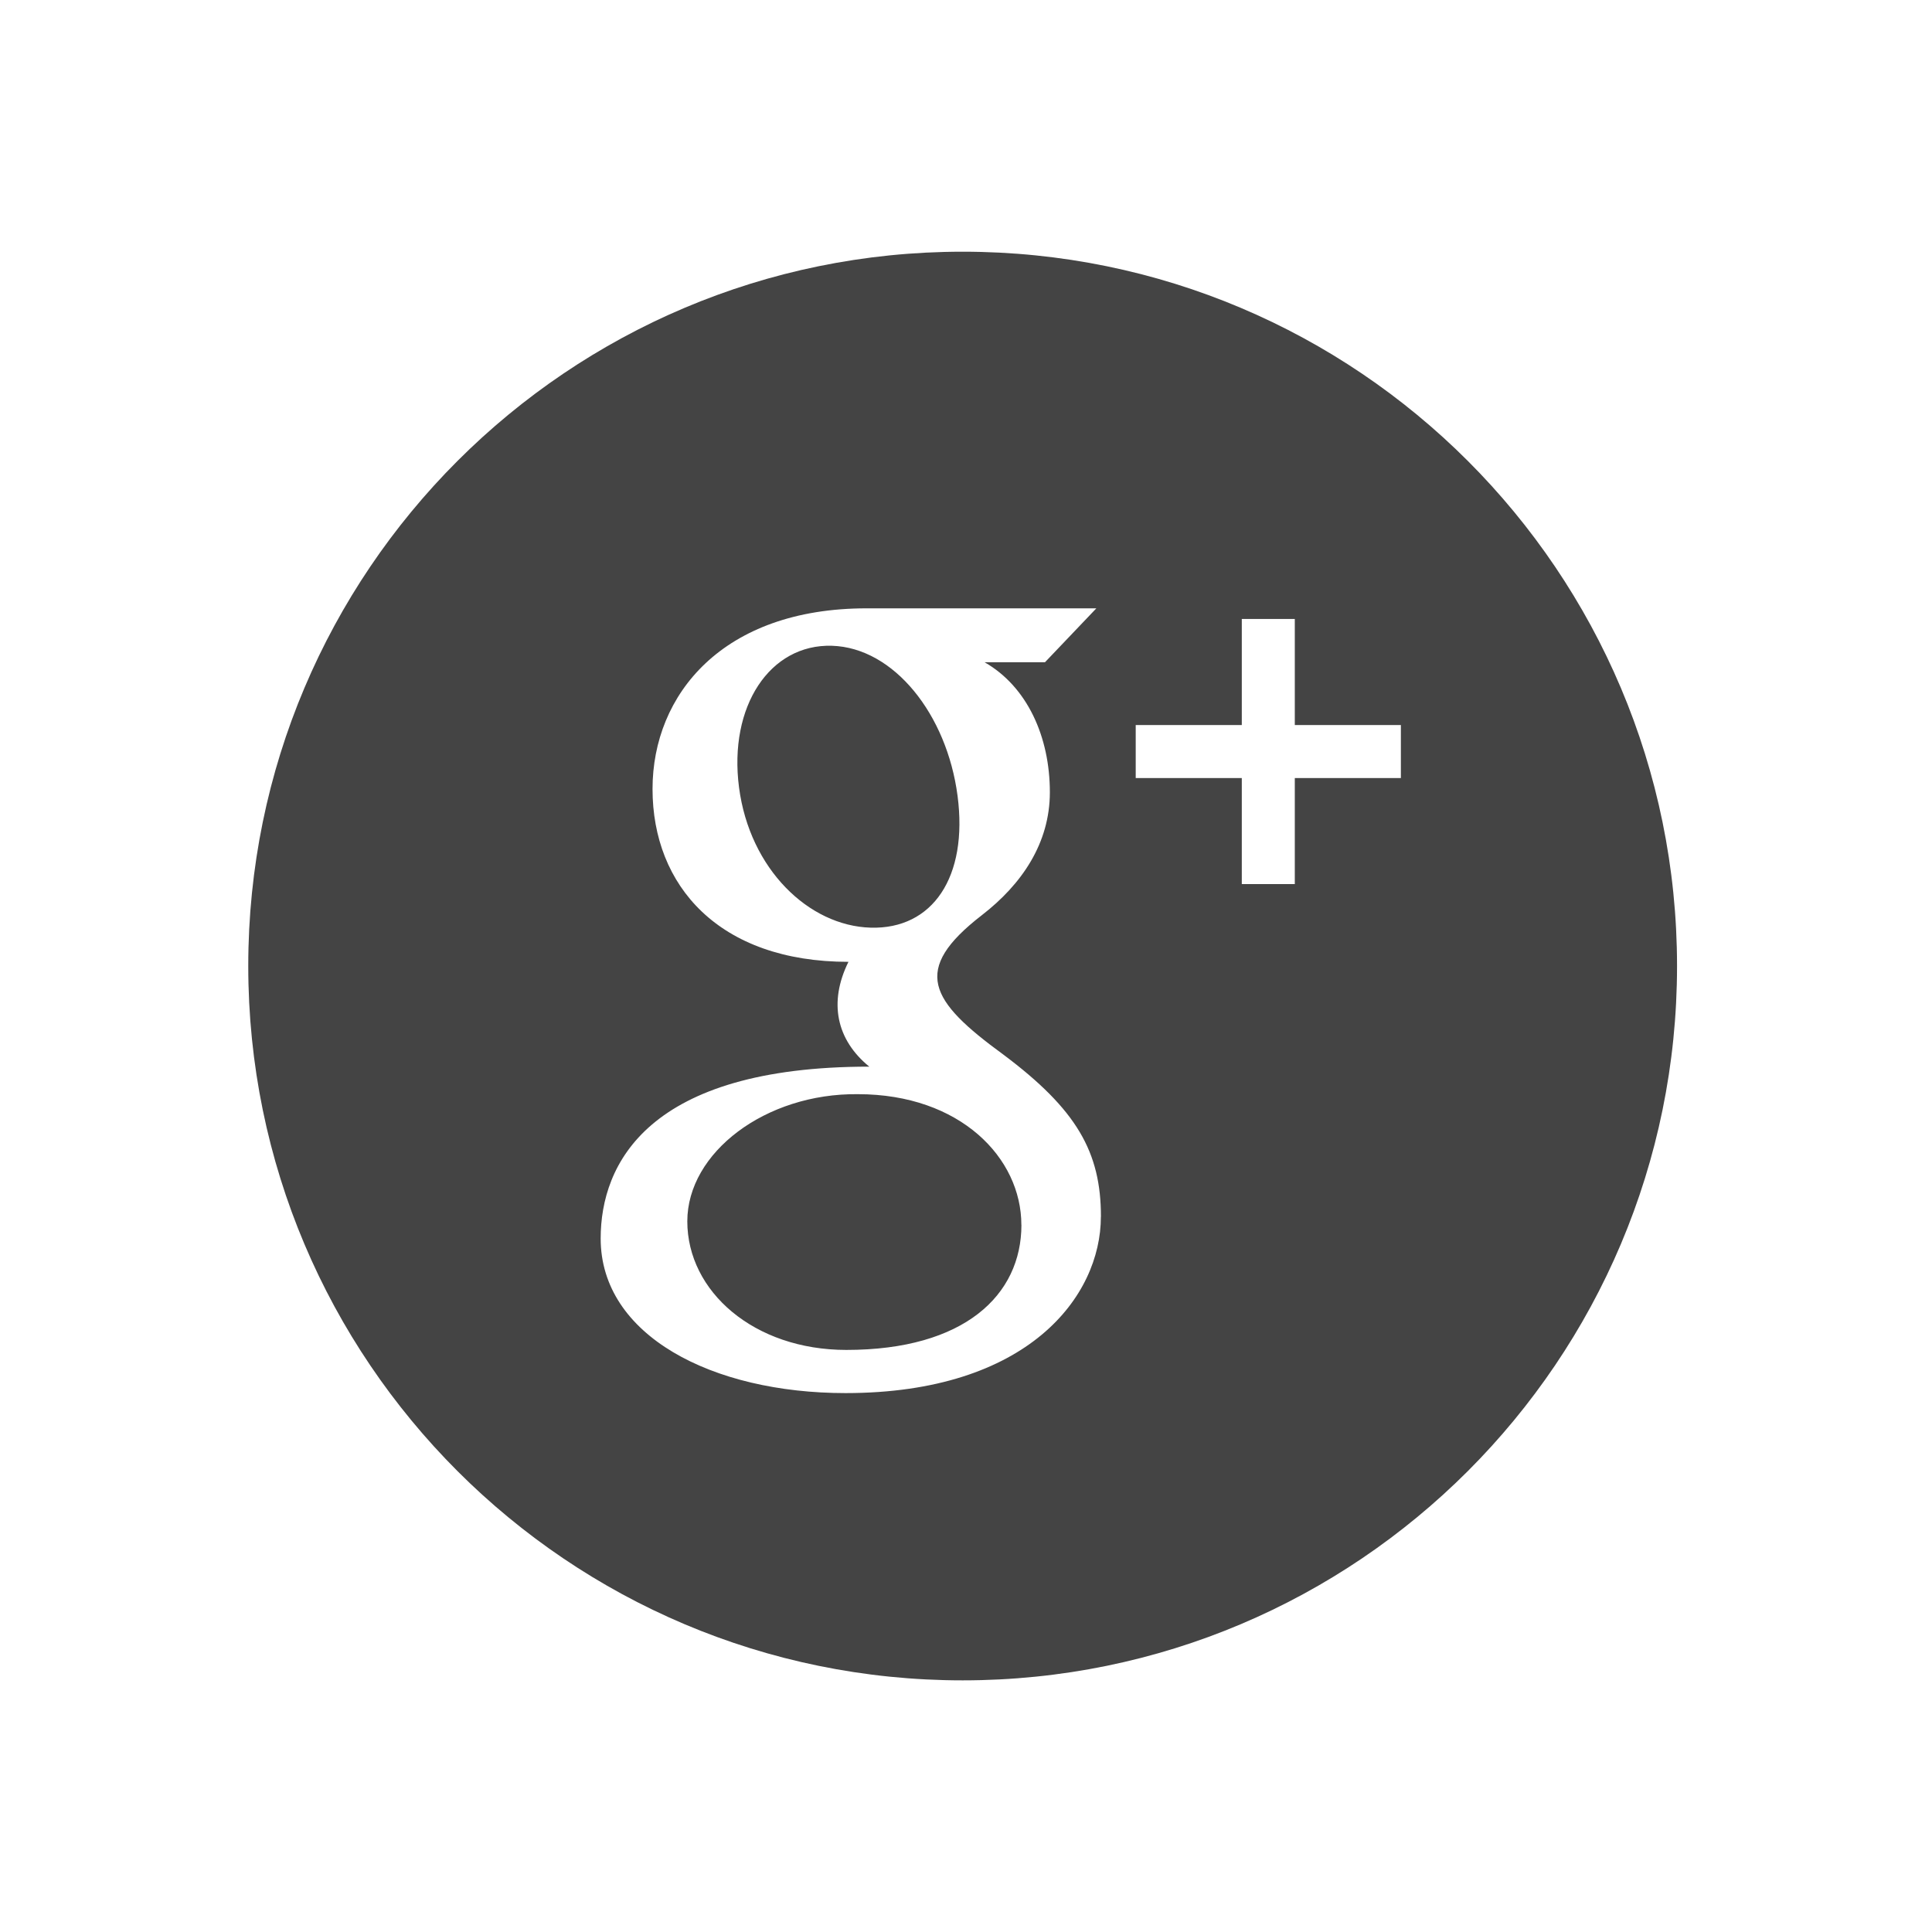
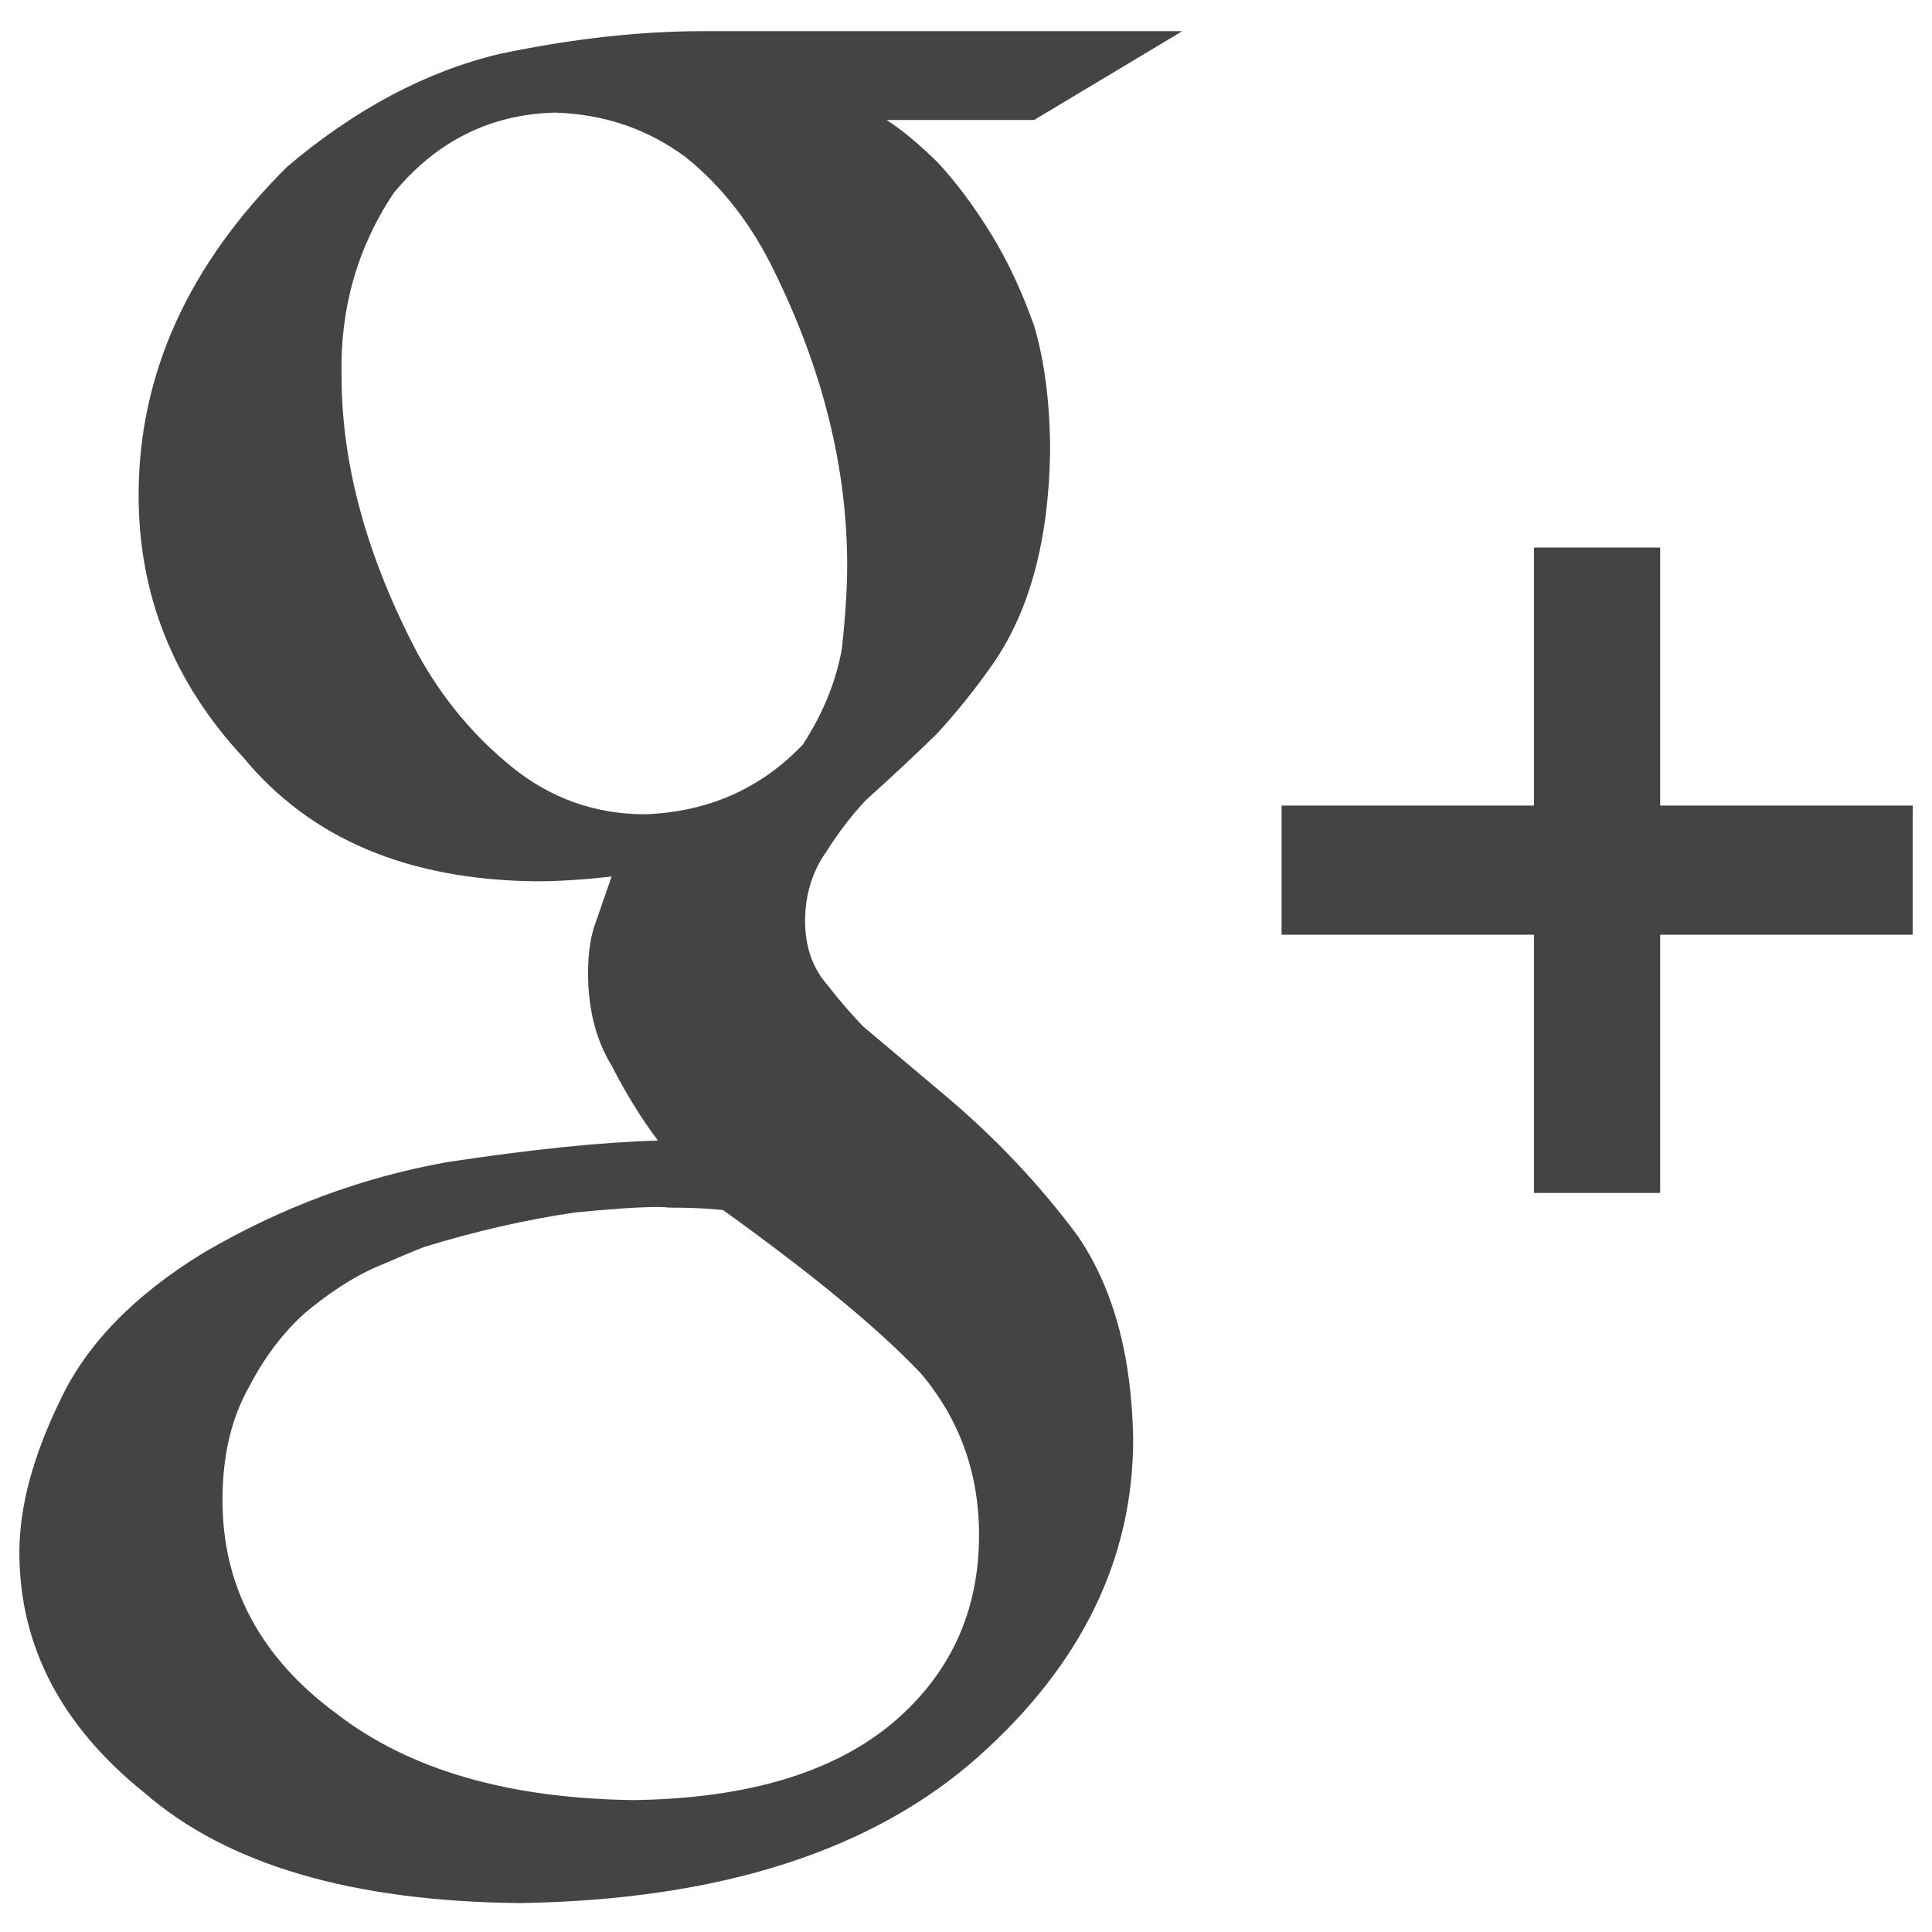
<svg xmlns="http://www.w3.org/2000/svg" version="1.1" width="32" height="32" viewBox="0 0 32 32">
-   <path fill="#444444" d="M16.918 20.288c0 1.163-0.945 2.071-2.9 2.071-1.529 0-2.634-0.968-2.634-2.13 0-1.14 1.296-2.123 2.825-2.106 1.696 0 2.708 1.056 2.708 2.165zM27.777 16c0 6.534-5.297 11.832-11.832 11.832s-11.833-5.297-11.833-11.832c0-6.534 5.298-11.831 11.833-11.831s11.832 5.297 11.832 11.831zM18.235 20.153c0-1.073-0.401-1.775-1.614-2.684-1.23-0.897-1.531-1.404-0.357-2.312 0.662-0.512 1.125-1.193 1.125-2.035 0-0.918-0.375-1.749-1.081-2.153h1l0.851-0.893c0 0-3.208 0-3.808 0-2.378 0-3.543 1.425-3.543 2.992 0 1.601 1.099 2.863 3.245 2.863-0.332 0.672-0.199 1.292 0.345 1.736-3.665 0-4.449 1.608-4.449 2.847 0 1.605 1.845 2.56 4.057 2.56 3.026-0.001 4.228-1.604 4.228-2.921zM23.203 12.009h-1.757v-1.757h-0.878v1.757h-1.757v0.878h1.757v1.756h0.878v-1.756h1.757v-0.878zM15.86 13.18c-0.177-1.348-1.055-2.453-2.081-2.484s-1.715 1.001-1.538 2.349c0.177 1.348 1.153 2.29 2.179 2.32s1.617-0.837 1.44-2.185z" />
+   <path fill="#444444" d="M19.577 0.516h-7.926c-1.052 0-2.18 0.125-3.381 0.378-1.215 0.291-2.386 0.913-3.513 1.867-1.641 1.628-2.461 3.441-2.461 5.441 0 1.655 0.579 3.104 1.738 4.348 1.106 1.339 2.714 2.020 4.824 2.047 0.398 0 0.823-0.027 1.273-0.080-0.075 0.213-0.156 0.445-0.242 0.699-0.099 0.239-0.149 0.54-0.149 0.898 0 0.599 0.13 1.113 0.392 1.538 0.223 0.44 0.479 0.854 0.764 1.239-0.925 0.026-2.088 0.145-3.487 0.357-1.413 0.251-2.761 0.753-4.045 1.506-1.142 0.7-1.933 1.513-2.368 2.44-0.45 0.925-0.675 1.764-0.675 2.517 0 1.548 0.692 2.875 2.073 3.985 1.369 1.189 3.441 1.798 6.218 1.825 3.316-0.052 5.854-0.868 7.613-2.443 1.697-1.522 2.544-3.27 2.544-5.243-0.024-1.391-0.333-2.516-0.927-3.376-0.63-0.847-1.363-1.622-2.198-2.323l-1.345-1.132c-0.194-0.2-0.394-0.431-0.6-0.697-0.242-0.278-0.364-0.628-0.364-1.053 0-0.436 0.119-0.82 0.355-1.152 0.2-0.318 0.418-0.601 0.656-0.854 0.413-0.37 0.803-0.735 1.169-1.092 0.33-0.357 0.643-0.748 0.939-1.171 0.602-0.876 0.915-2.040 0.939-3.496 0-0.795-0.088-1.49-0.262-2.086-0.212-0.596-0.455-1.111-0.729-1.549-0.286-0.463-0.58-0.853-0.878-1.171-0.311-0.305-0.591-0.536-0.84-0.696h2.445l2.447-1.467zM15.231 22.722c0.657 0.768 0.985 1.668 0.985 2.703 0 1.271-0.48 2.31-1.439 3.119-0.984 0.82-2.411 1.245-4.277 1.271-2.082-0.025-3.723-0.504-4.923-1.429-1.262-0.929-1.892-2.107-1.892-3.538 0-0.729 0.144-1.35 0.435-1.867 0.253-0.49 0.561-0.901 0.928-1.231 0.379-0.318 0.75-0.563 1.116-0.735 0.366-0.158 0.65-0.278 0.852-0.358 0.857-0.264 1.697-0.457 2.517-0.576 0.833-0.079 1.35-0.106 1.553-0.079 0.341 0 0.637 0.013 0.889 0.040 1.476 1.060 2.56 1.953 3.255 2.682zM13.945 10.74c-0.096 0.545-0.311 1.074-0.647 1.592-0.696 0.73-1.564 1.114-2.608 1.155-0.826 0-1.56-0.259-2.202-0.776-0.642-0.518-1.166-1.148-1.573-1.891-0.838-1.592-1.258-3.125-1.258-4.597-0.025-1.115 0.262-2.123 0.863-3.025 0.711-0.863 1.605-1.307 2.678-1.333 0.813 0.027 1.53 0.272 2.155 0.735 0.612 0.491 1.105 1.128 1.48 1.911 0.8 1.632 1.199 3.251 1.199 4.856-0 0.372-0.029 0.829-0.087 1.373zM27.498 13.343v-4.274h-2.090v4.274h-4.181v2.139h4.181v4.277h2.090v-4.277h4.182v-2.139h-4.182z" />
</svg>
